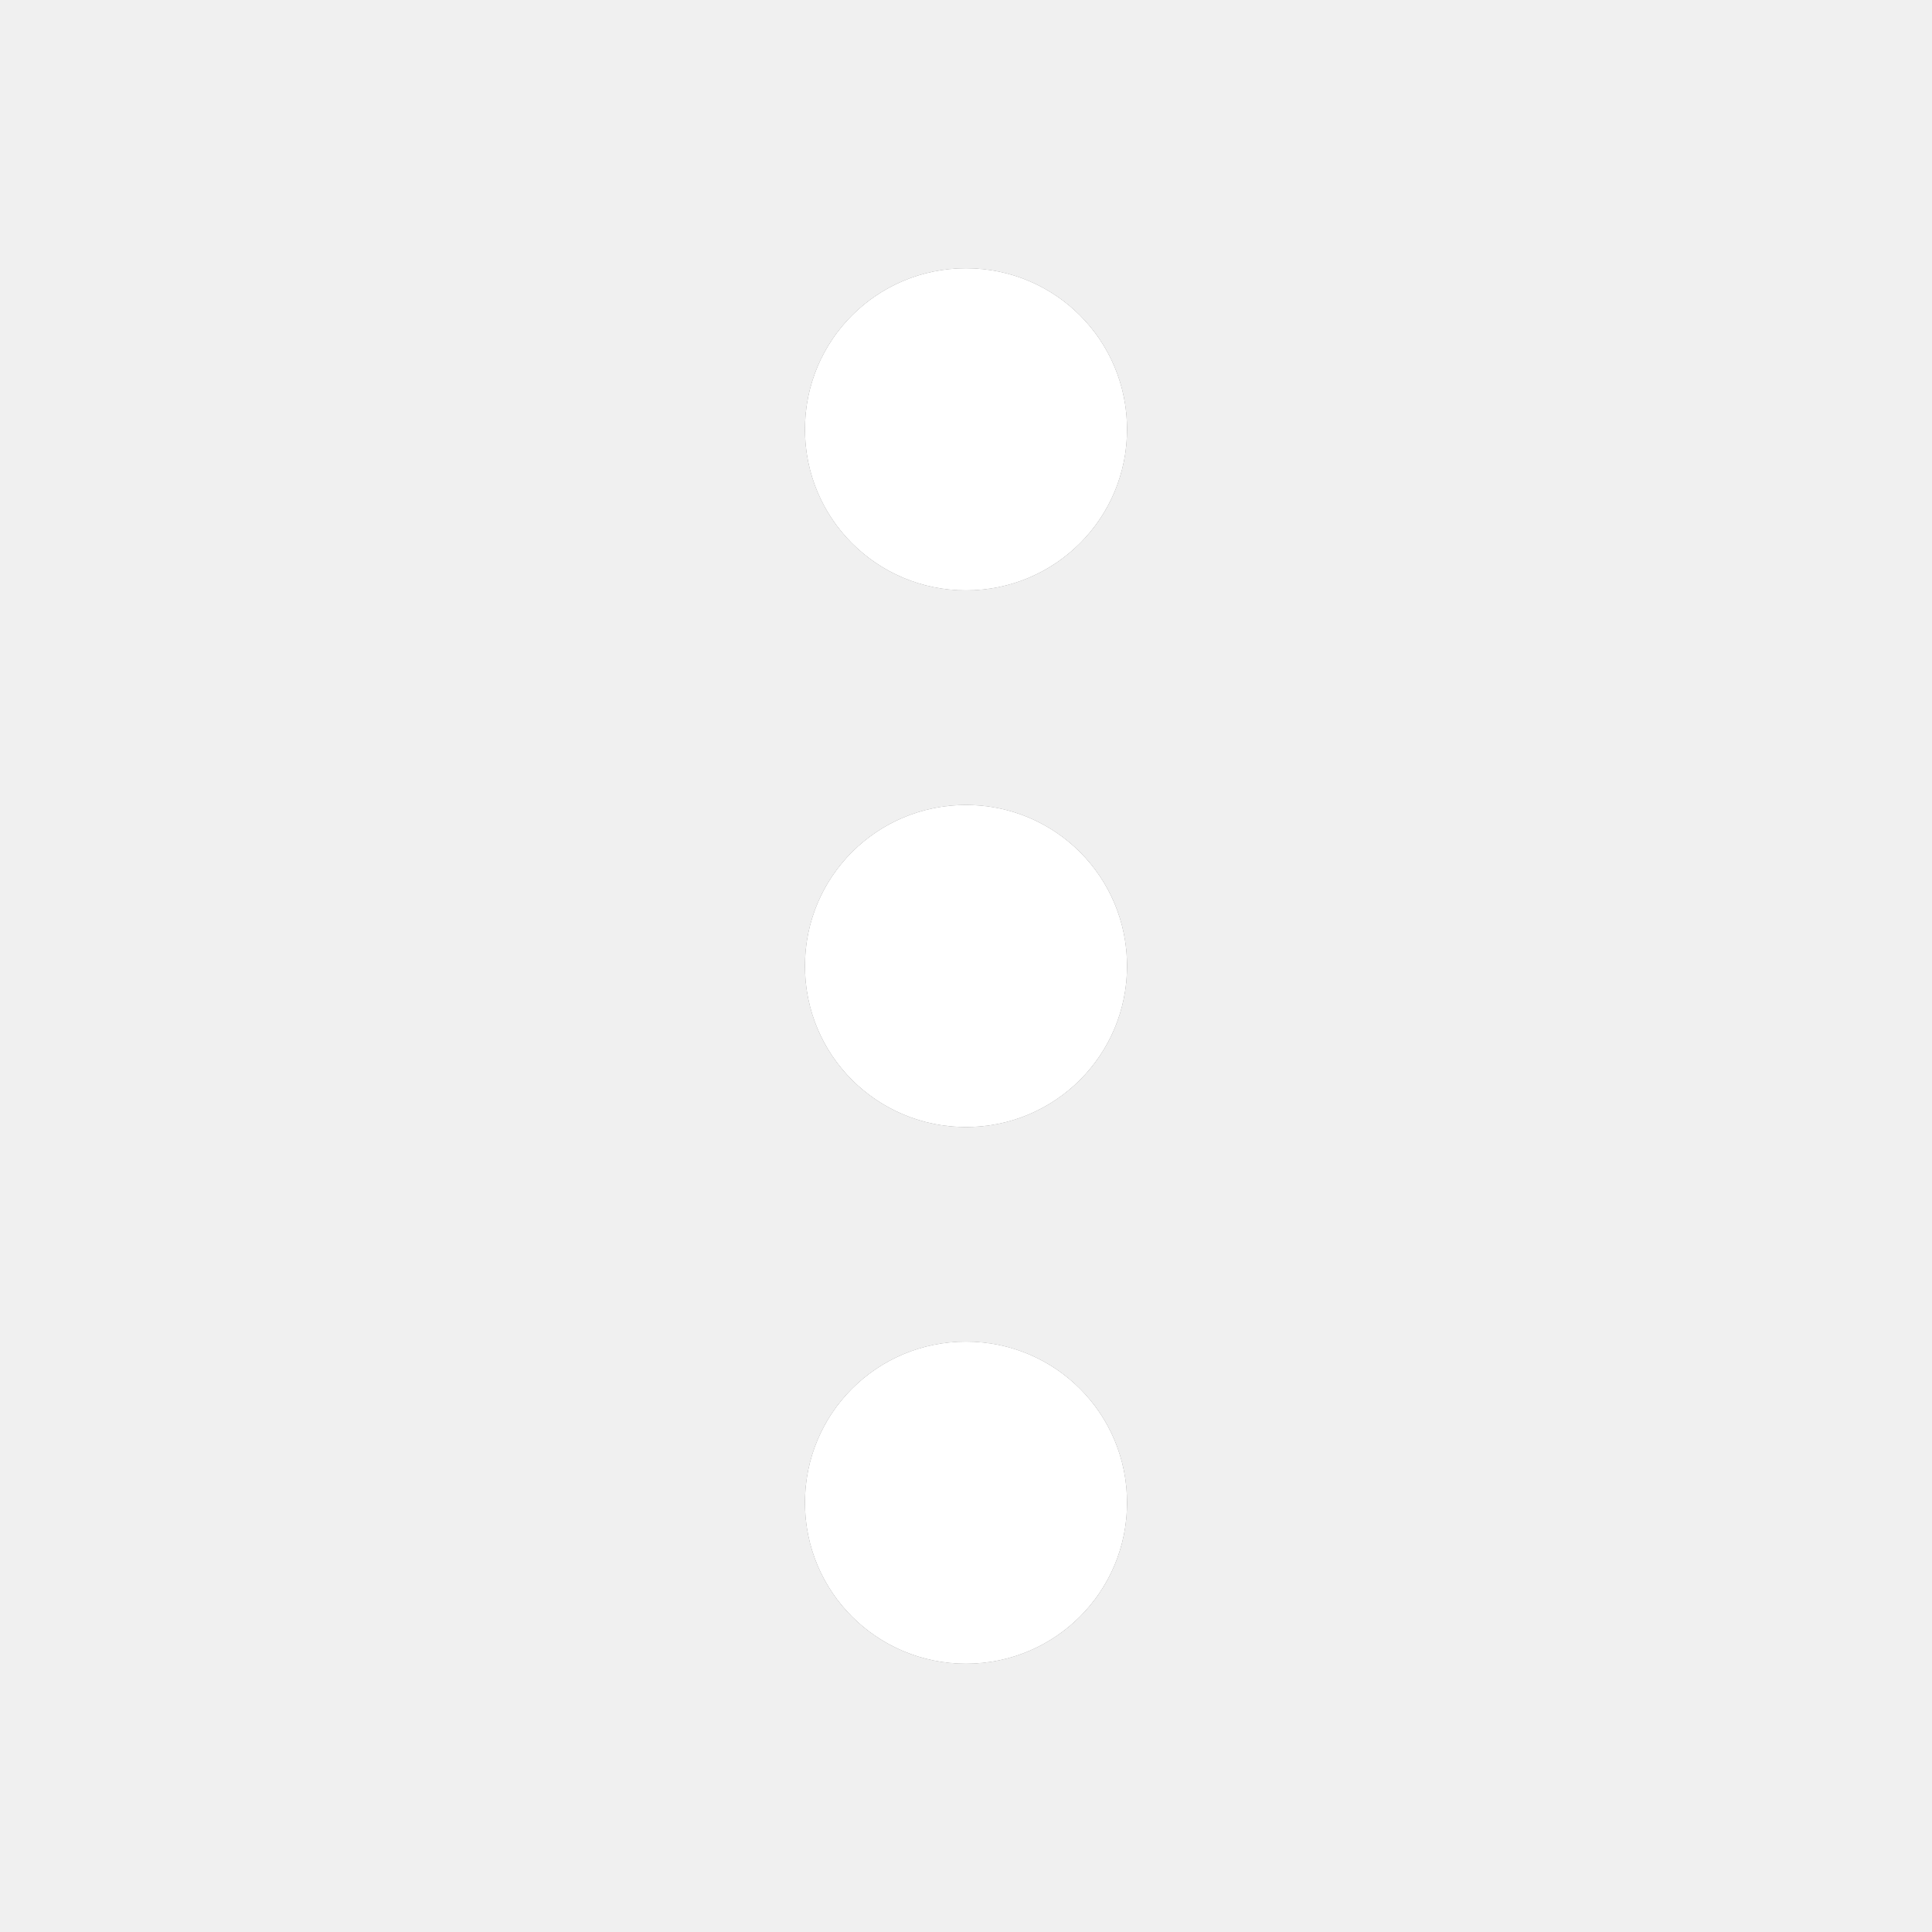
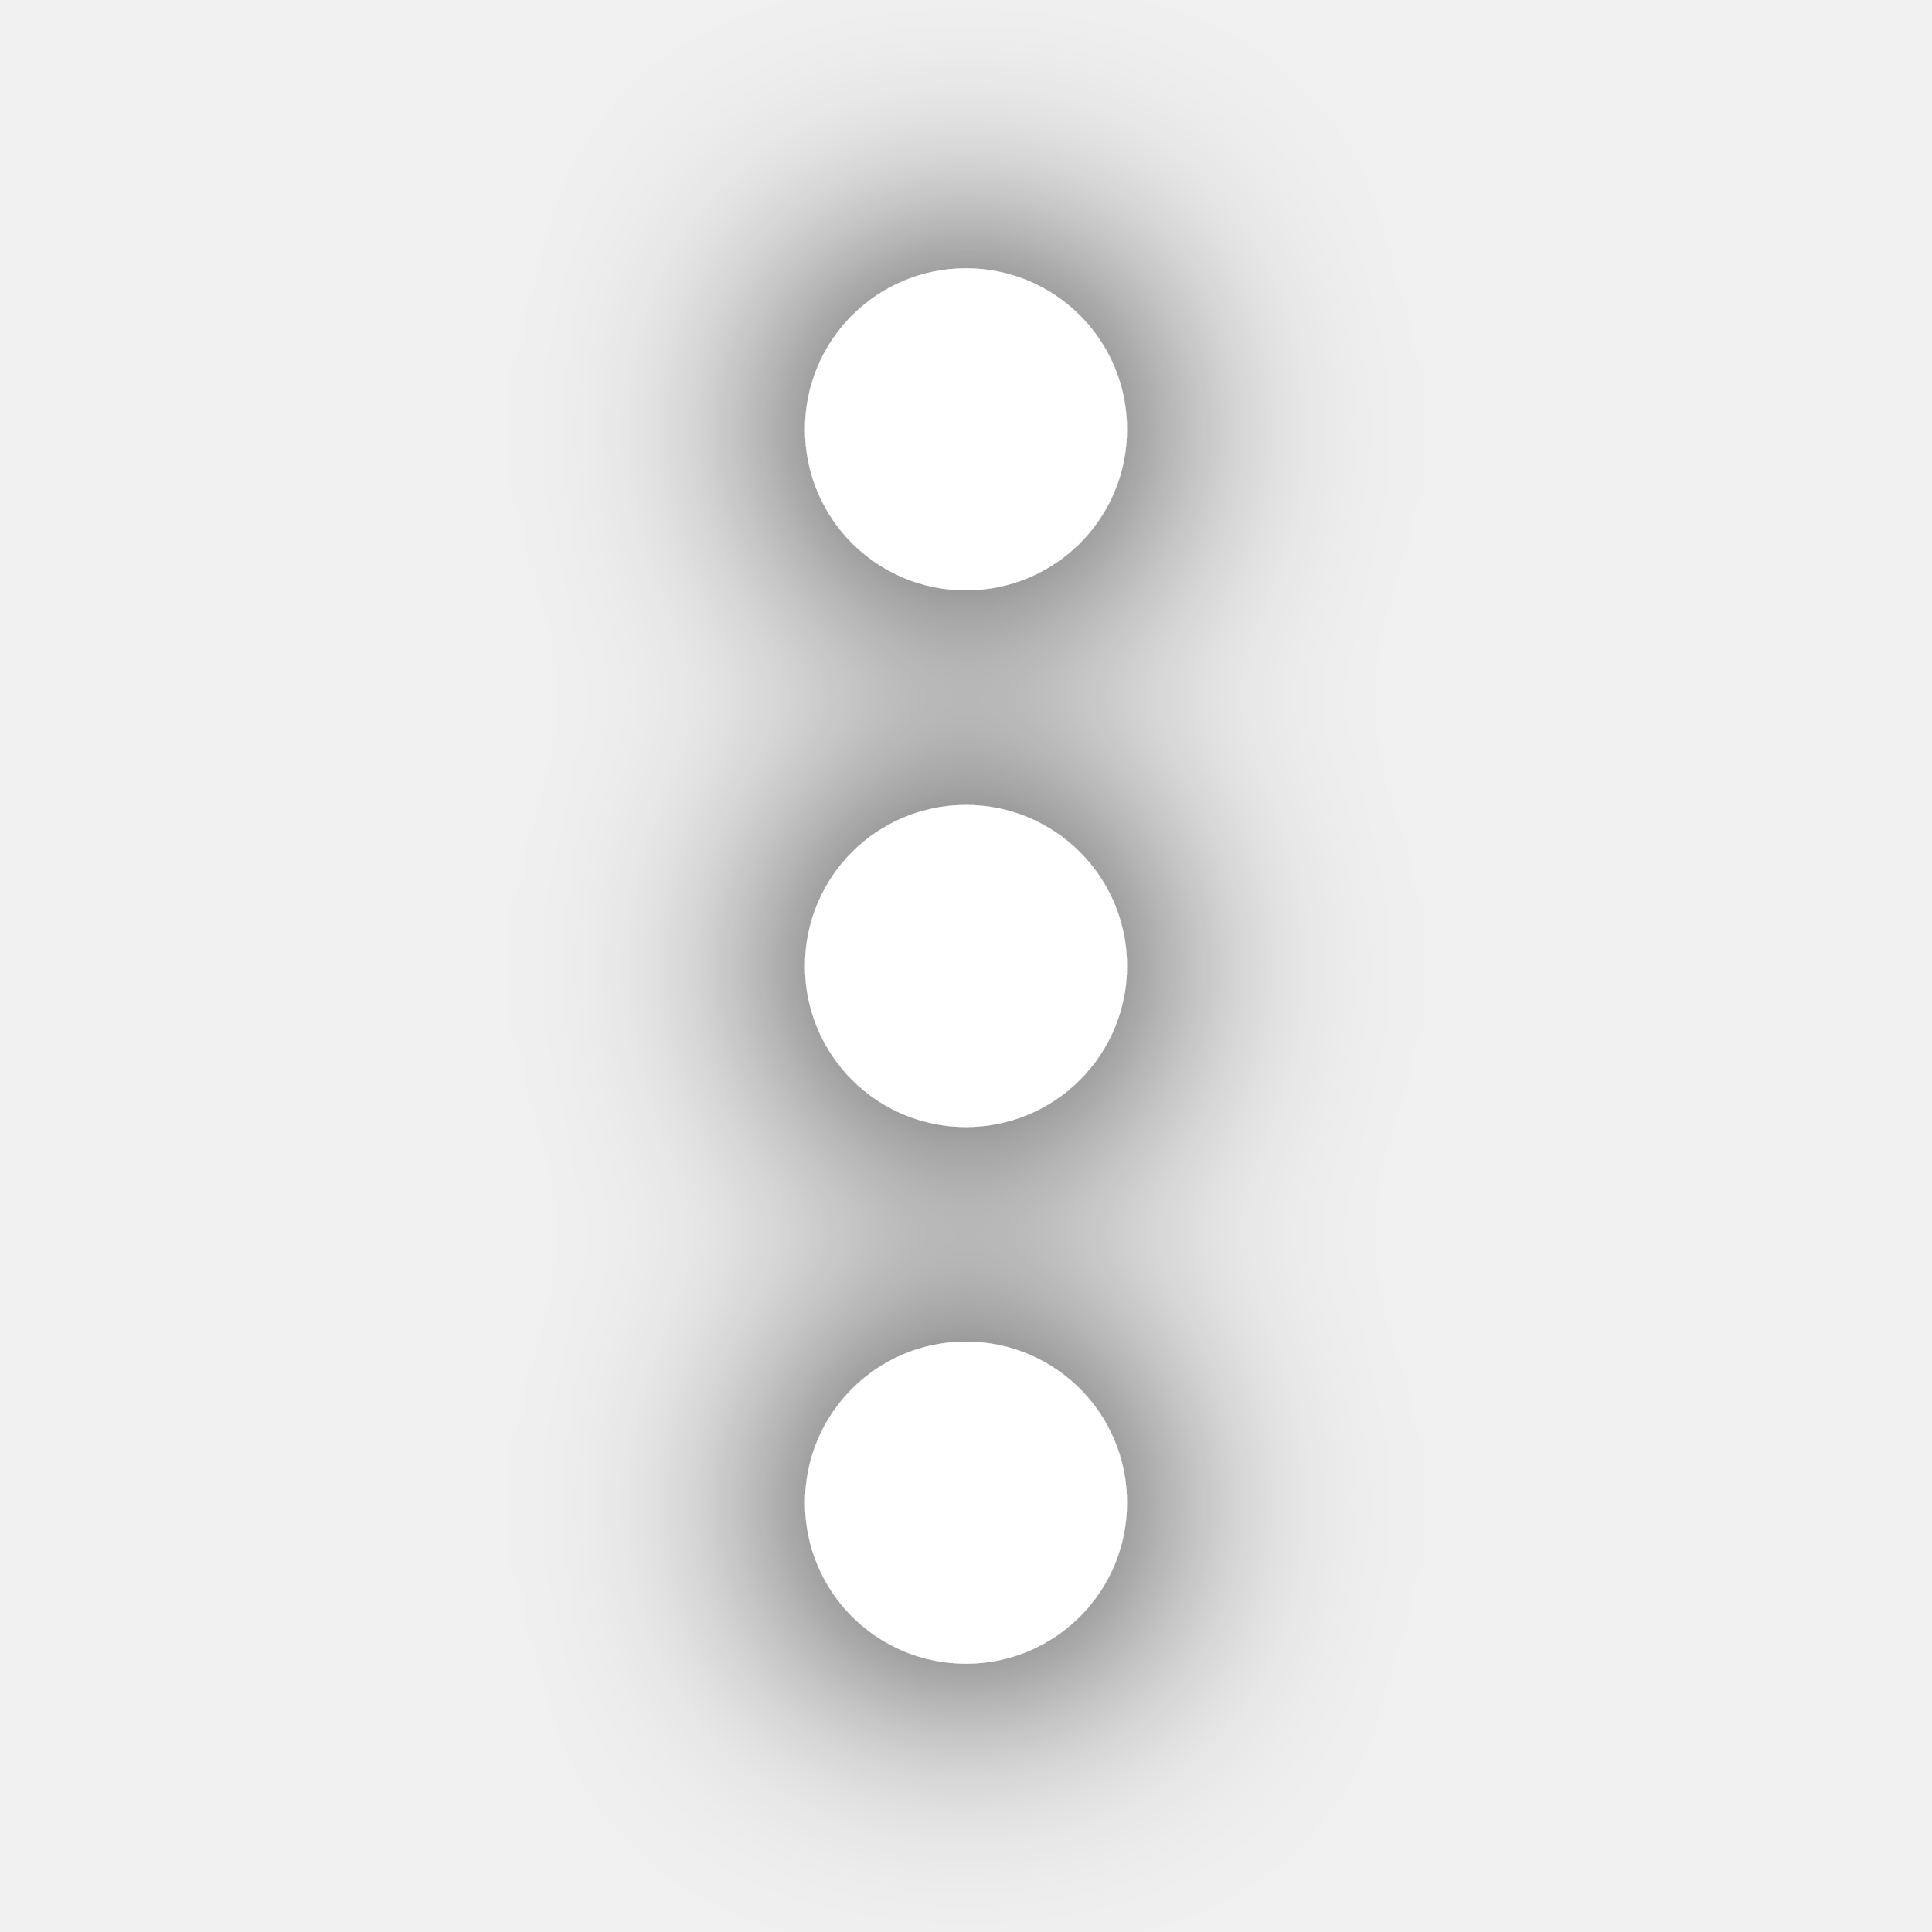
<svg xmlns="http://www.w3.org/2000/svg" xmlns:xlink="http://www.w3.org/1999/xlink" width="18" height="18" viewBox="0 0 18 18">
  <style>
		use:not(:target) {
		  display: none;
		}
		use {
		  fill: #595959;
		}
		use[id$="-ic"] {
		  fill: #cecece;
		}
		use[id$="-wt"] {
		  fill: #FFFFFF;
		}
+ 		use[id$="-lw"] {
+ 		  fill: #fff;
+ 		  filter: drop-shadow(0px 0px 1.2px #000);
+ 		}
	</style>
  <defs>
    <path id="mmenu-shape" d="M9 5.5c.83 0 1.5-.67 1.5-1.5S9.83 2.5 9 2.5 7.5 3.17 7.5 4 8.17 5.5 9 5.5zm0 2c-.83 0-1.5.67-1.5 1.5s.67 1.5 1.5 1.5 1.5-.67 1.5-1.5S9.83 7.5 9 7.5zm0 5c-.83 0-1.5.67-1.5 1.5s.67 1.5 1.5 1.5 1.5-.67 1.5-1.5-.67-1.5-1.5-1.5z" />
  </defs>
  <use id="state" xlink:href="#mmenu-shape" />
  <use id="state-ic" xlink:href="#mmenu-shape" />
  <use id="state-wt" xlink:href="#mmenu-shape" />
+   <use id="state-lw" xlink:href="#mmenu-shape" />
</svg>
